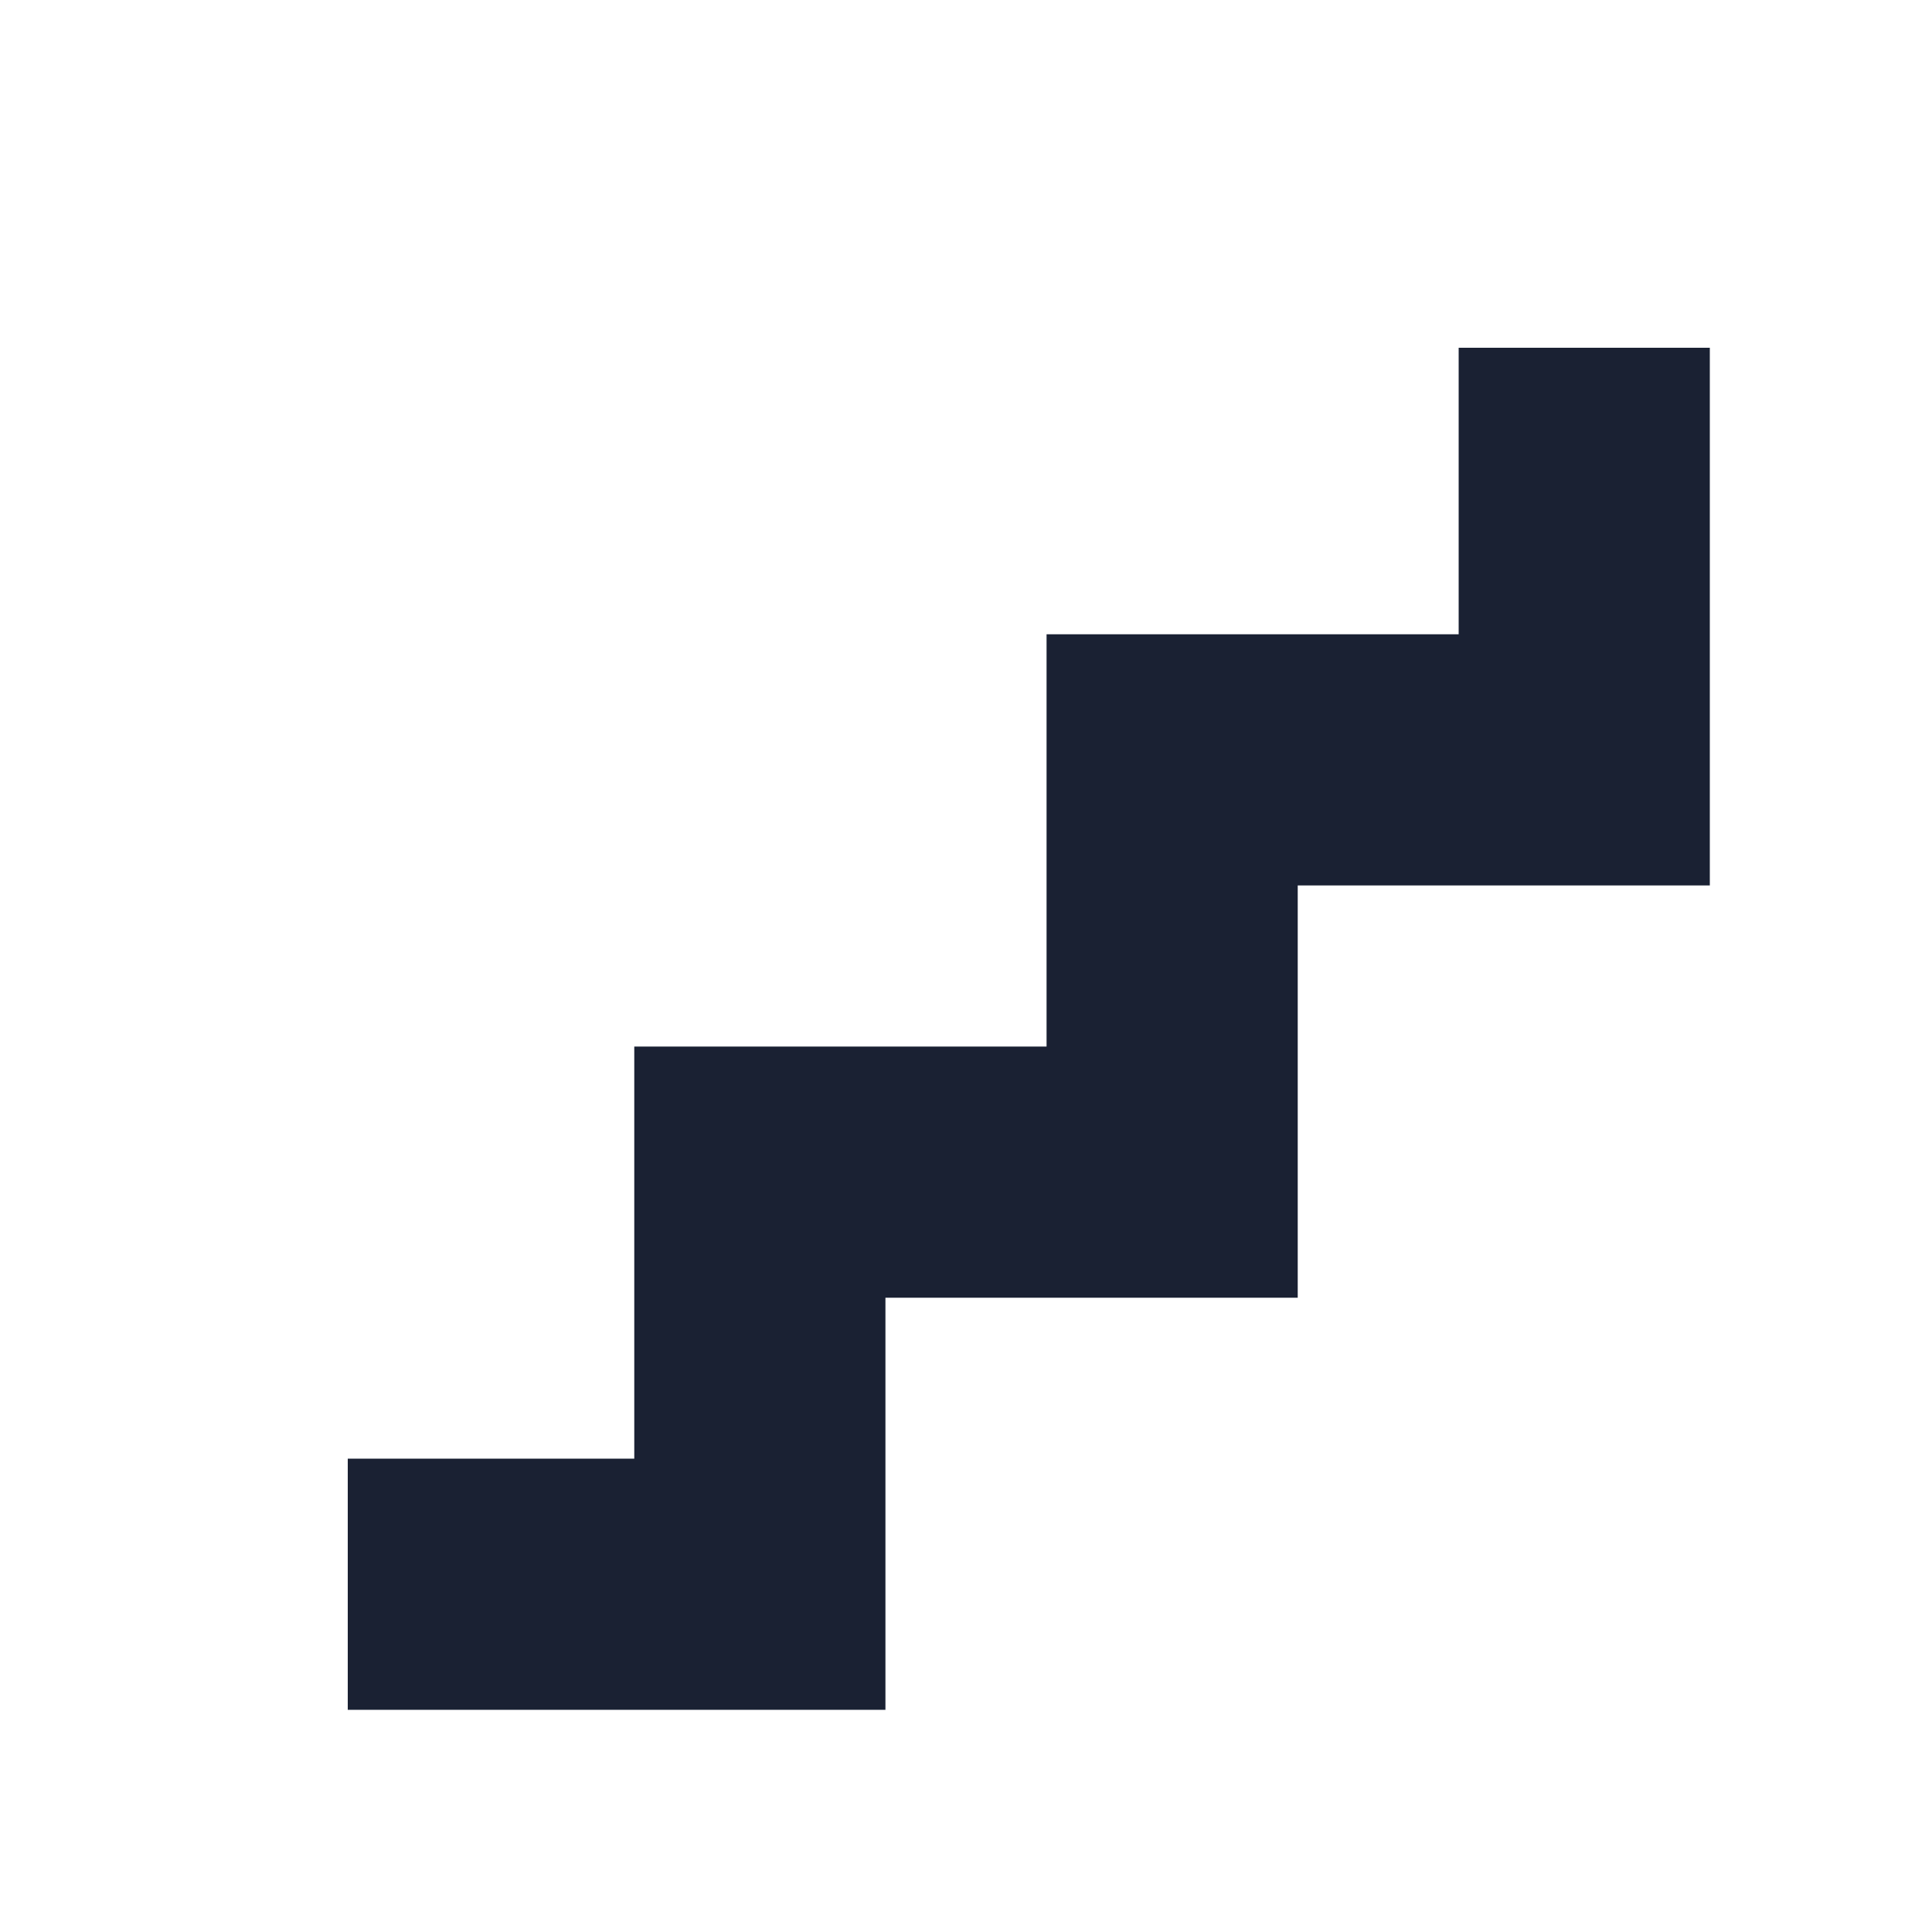
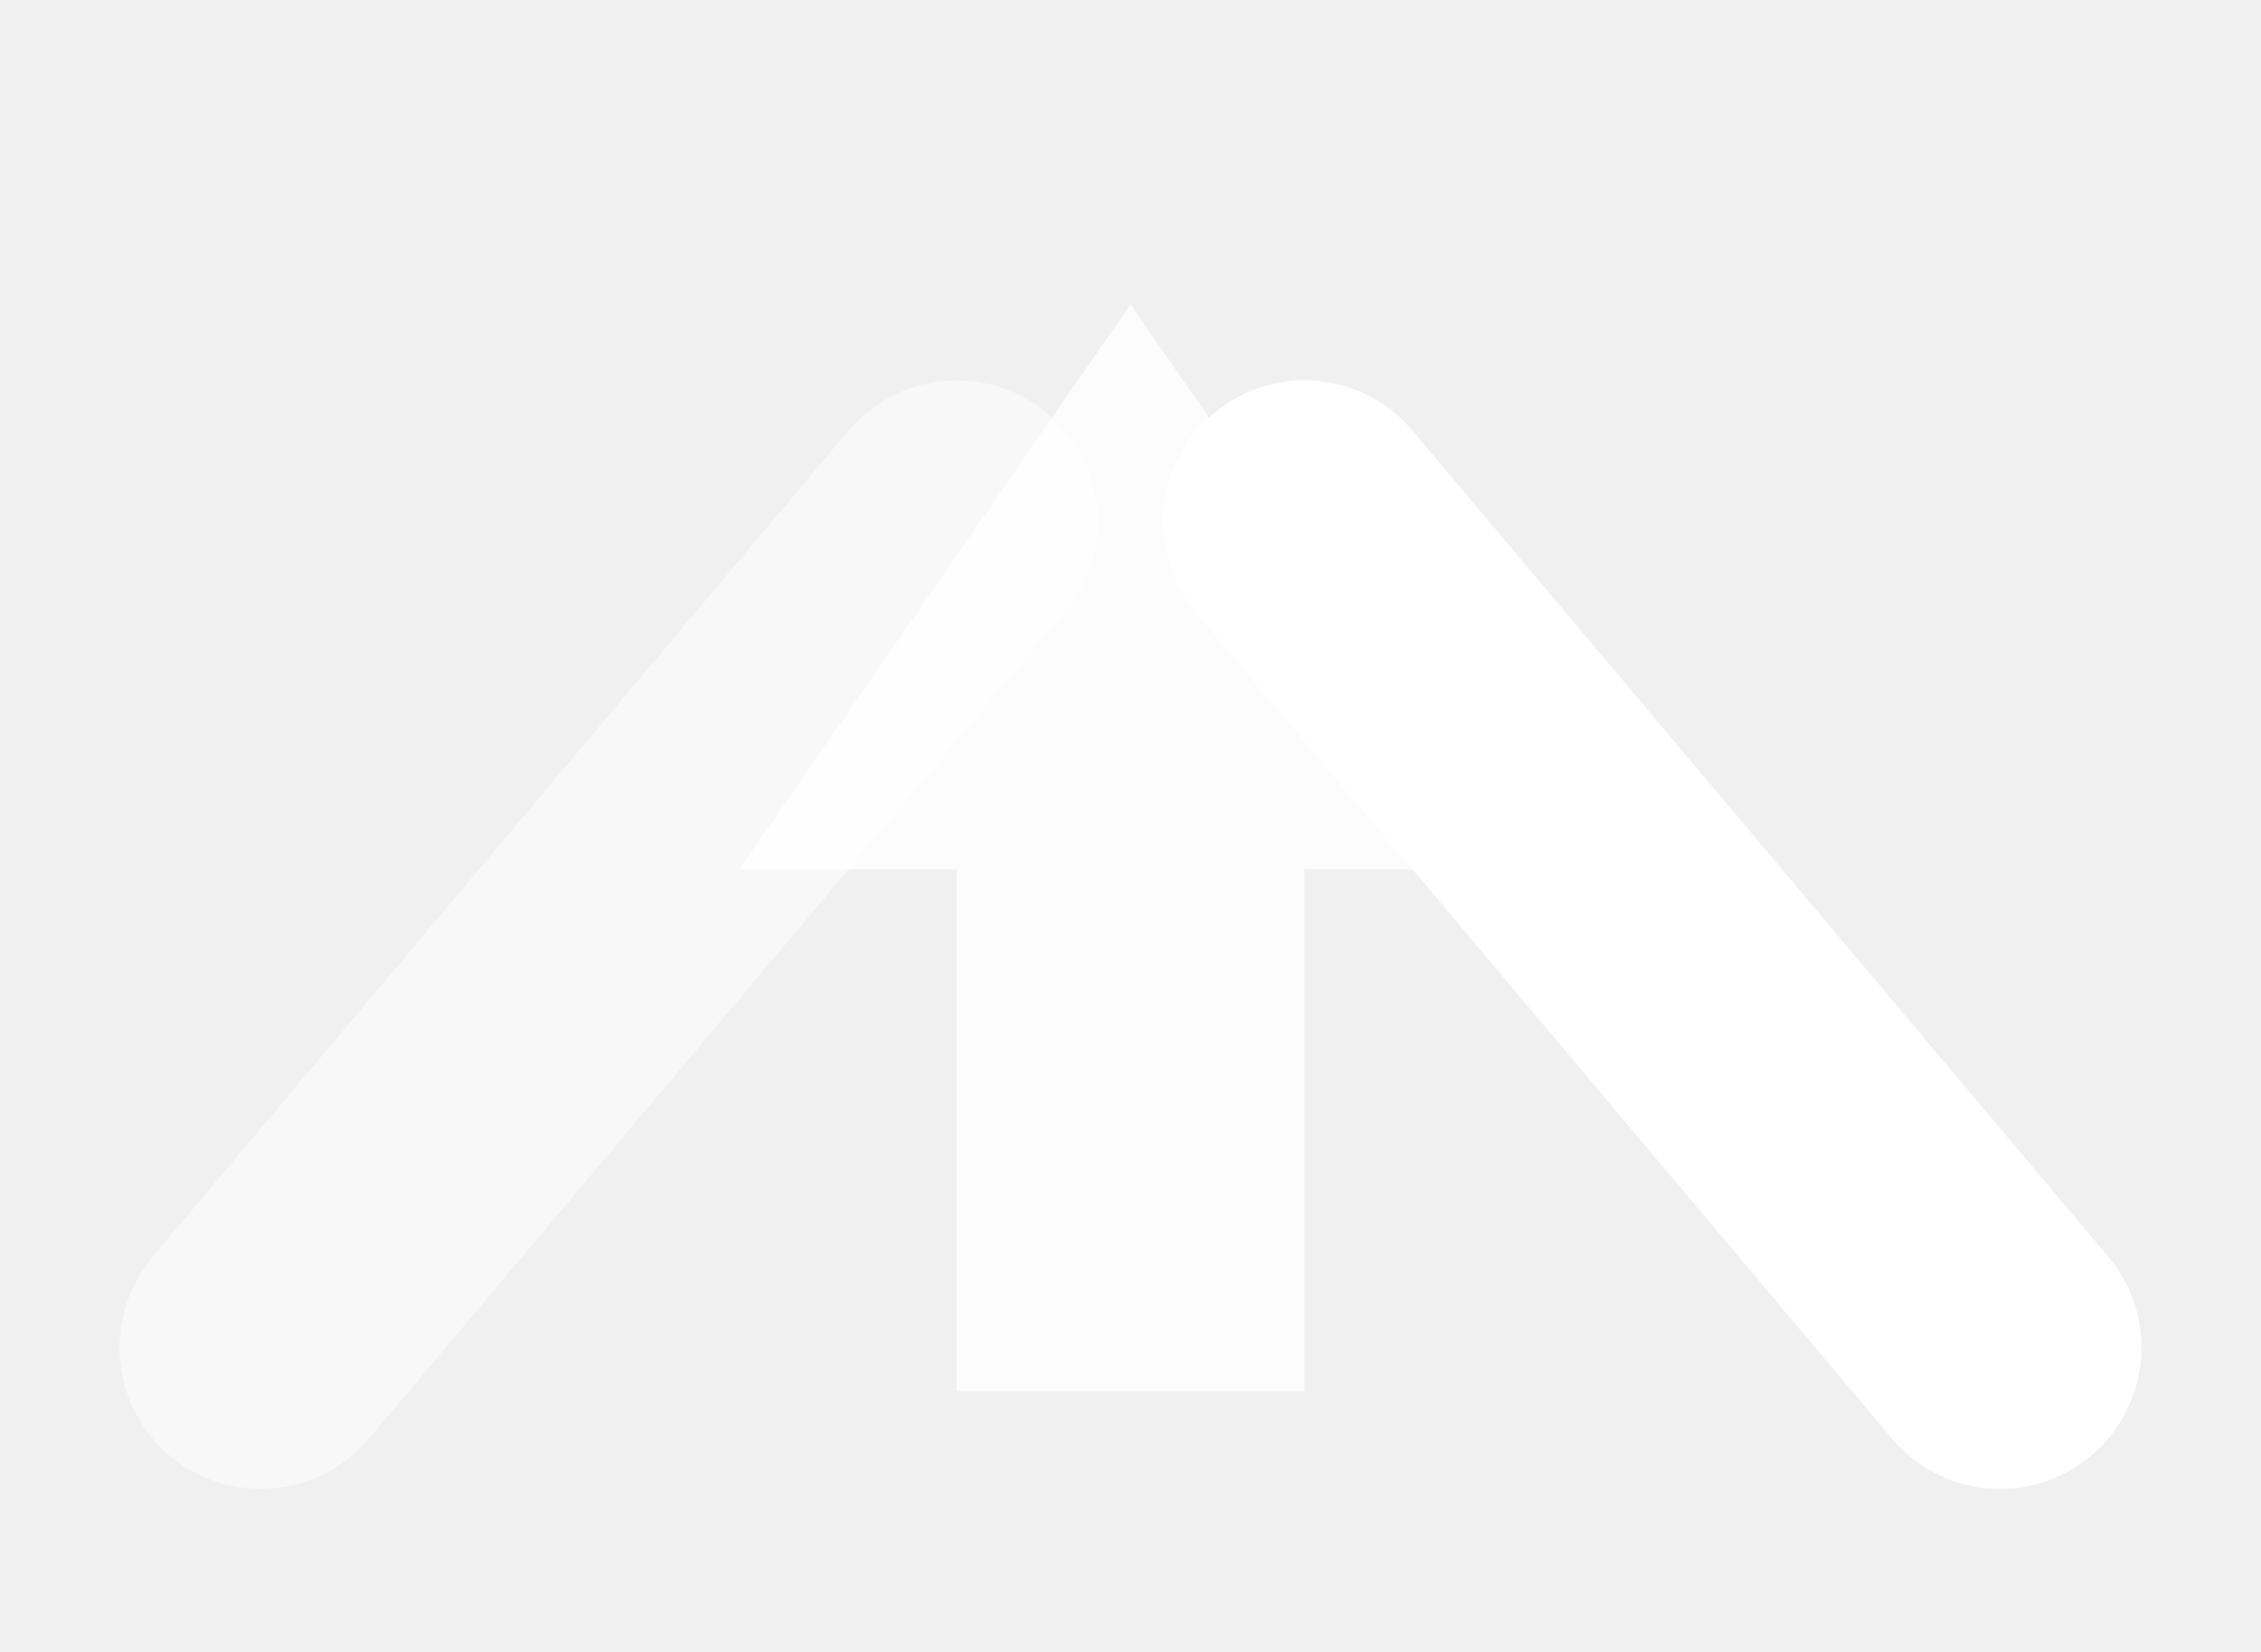
- <svg xmlns="http://www.w3.org/2000/svg" viewBox="0 0 100 100" role="img" aria-label="Steady Growth Marketing">
-   <rect width="100" height="100" fill="#FFFFFF" />
-   <path d="M18 82 H39.33 V60.67 H60.67 V39.33 H82.00 V18.00" fill="none" stroke="#1A2133" stroke-width="13" stroke-linecap="butt" stroke-linejoin="miter" />
+ <svg xmlns="http://www.w3.org/2000/svg" viewBox="0 0 104 76" fill="none" role="img" aria-label="Steady Growth Marketing">
+   <path d="M12 62 L44 24" stroke="#FFFFFF" stroke-width="13" stroke-linecap="round" opacity=".55" />
+   <path d="M60 24 L92 62" stroke="#FFFFFF" stroke-width="13" stroke-linecap="round" />
+   <path d="M52 14 L70 40 H60 V64 H44 V40 H34 Z" fill="#FFFFFF" opacity=".8" />
</svg>
